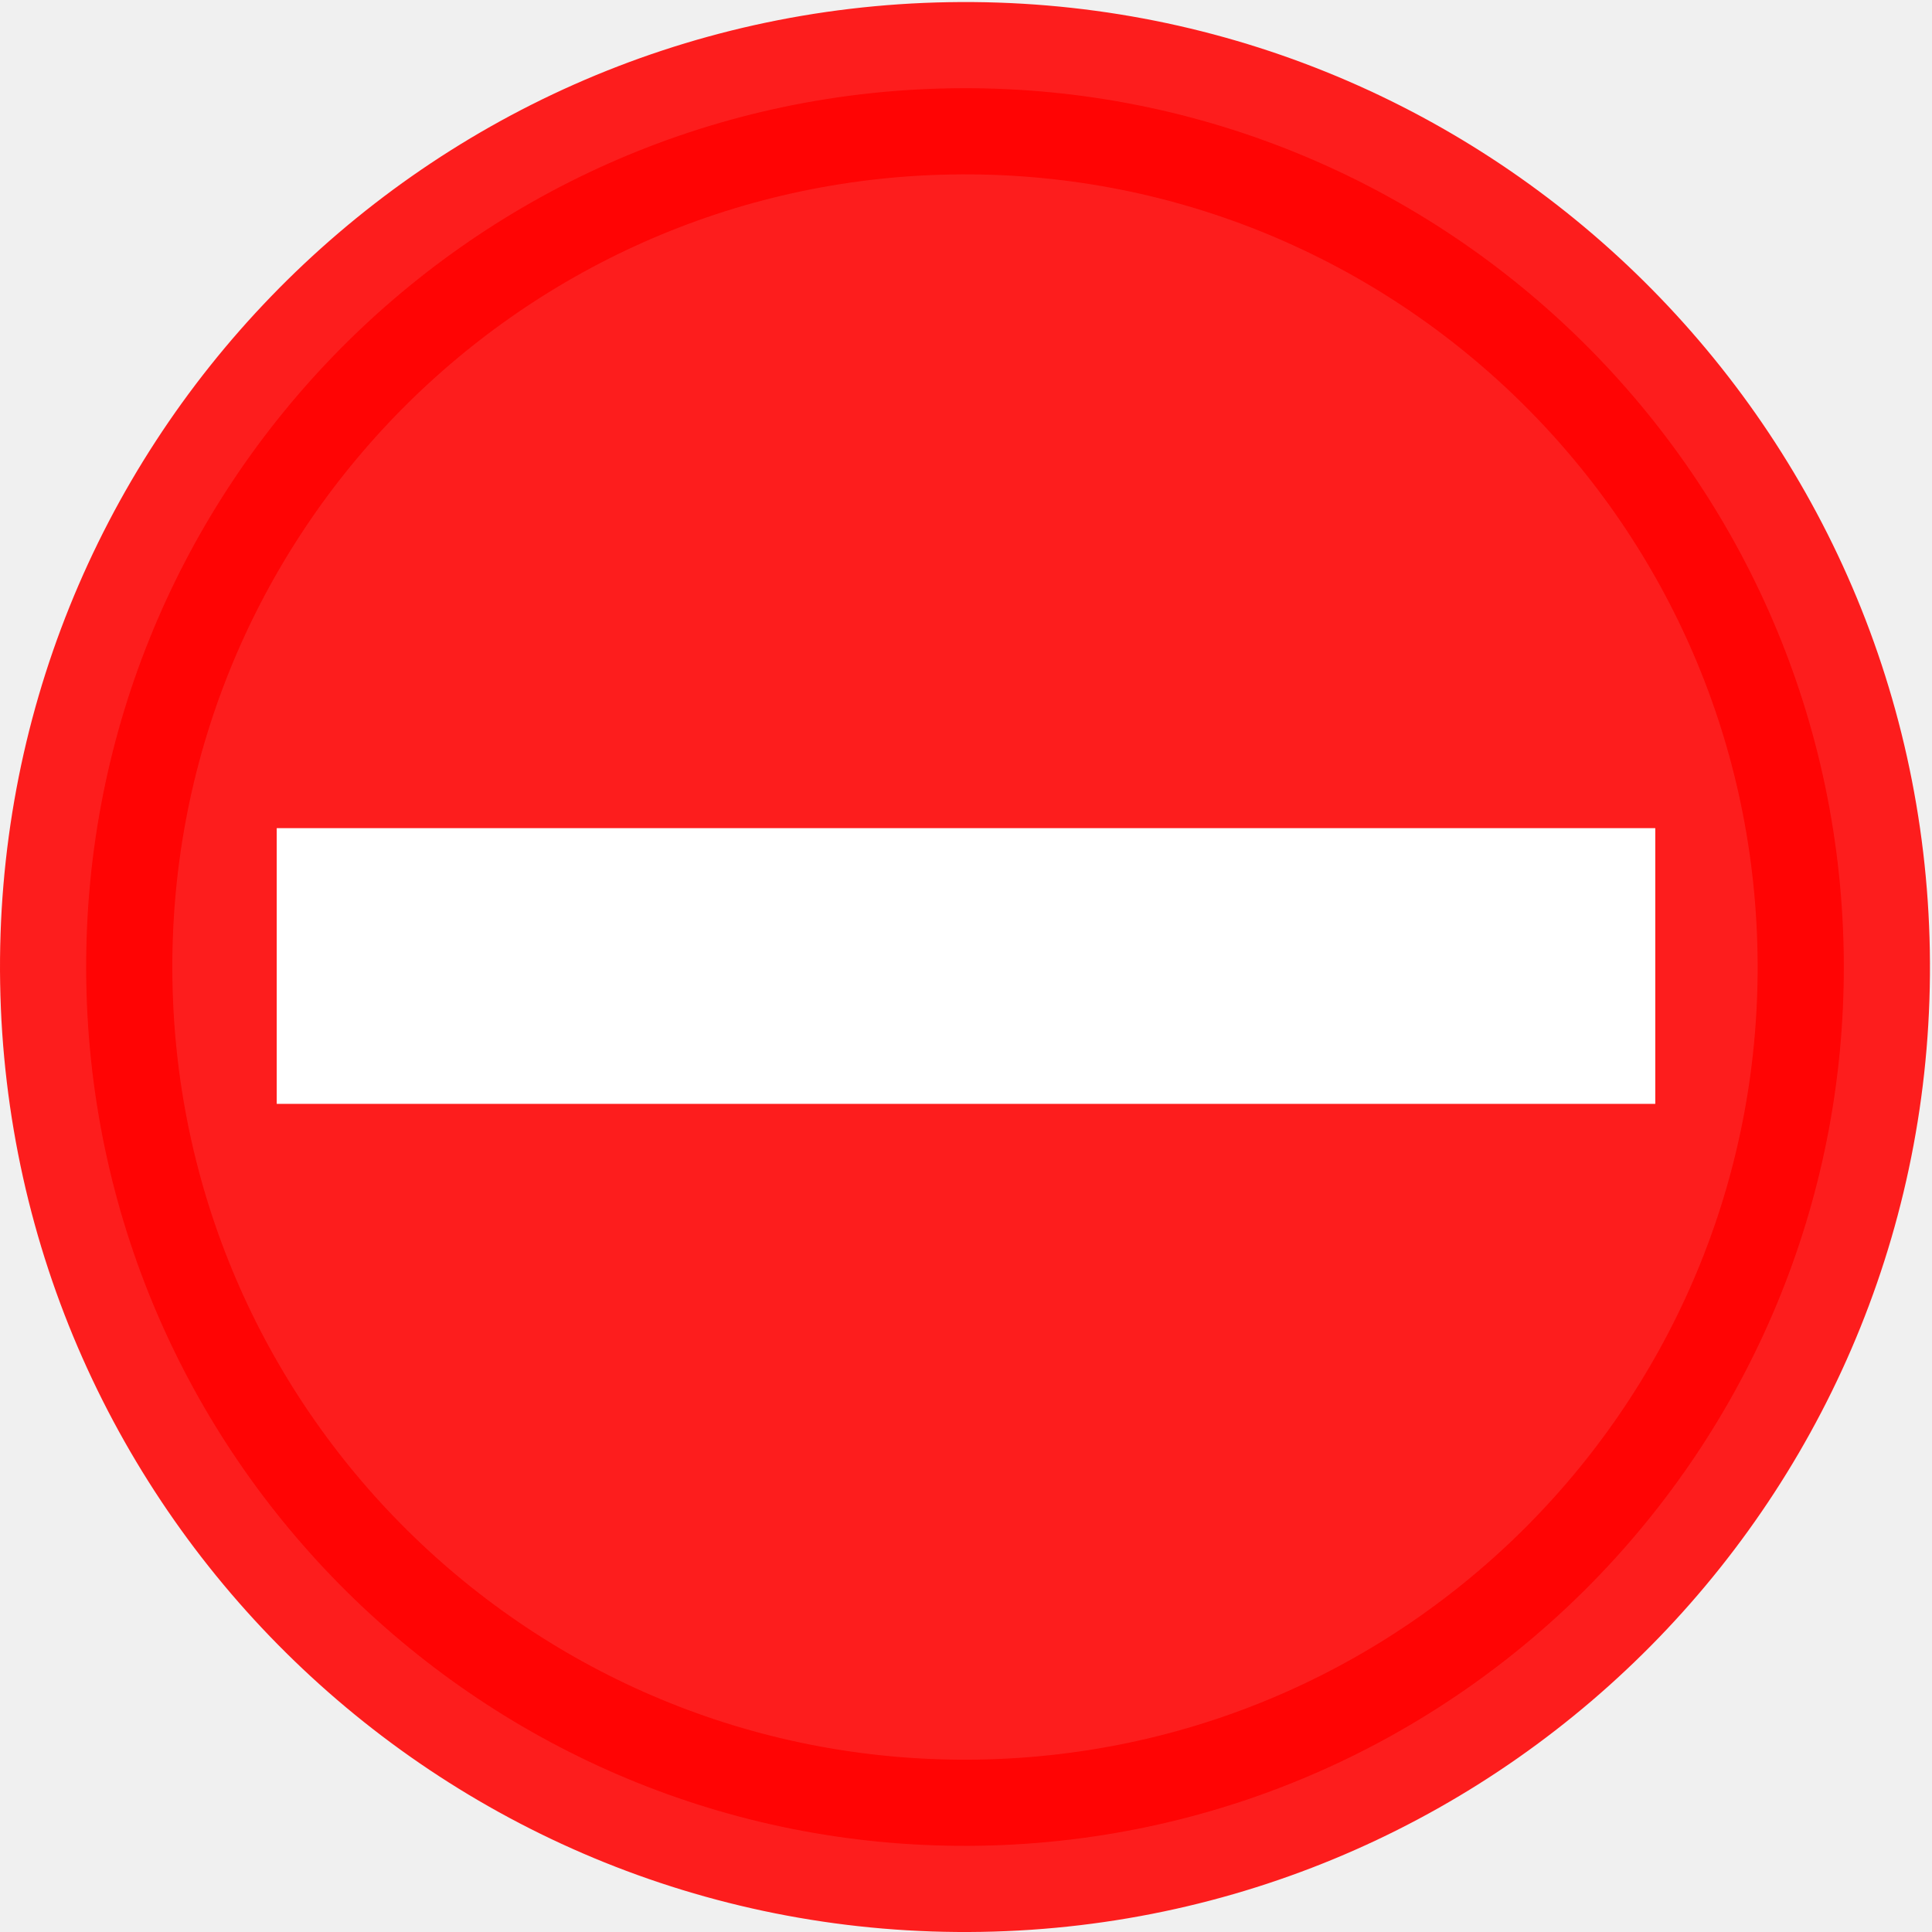
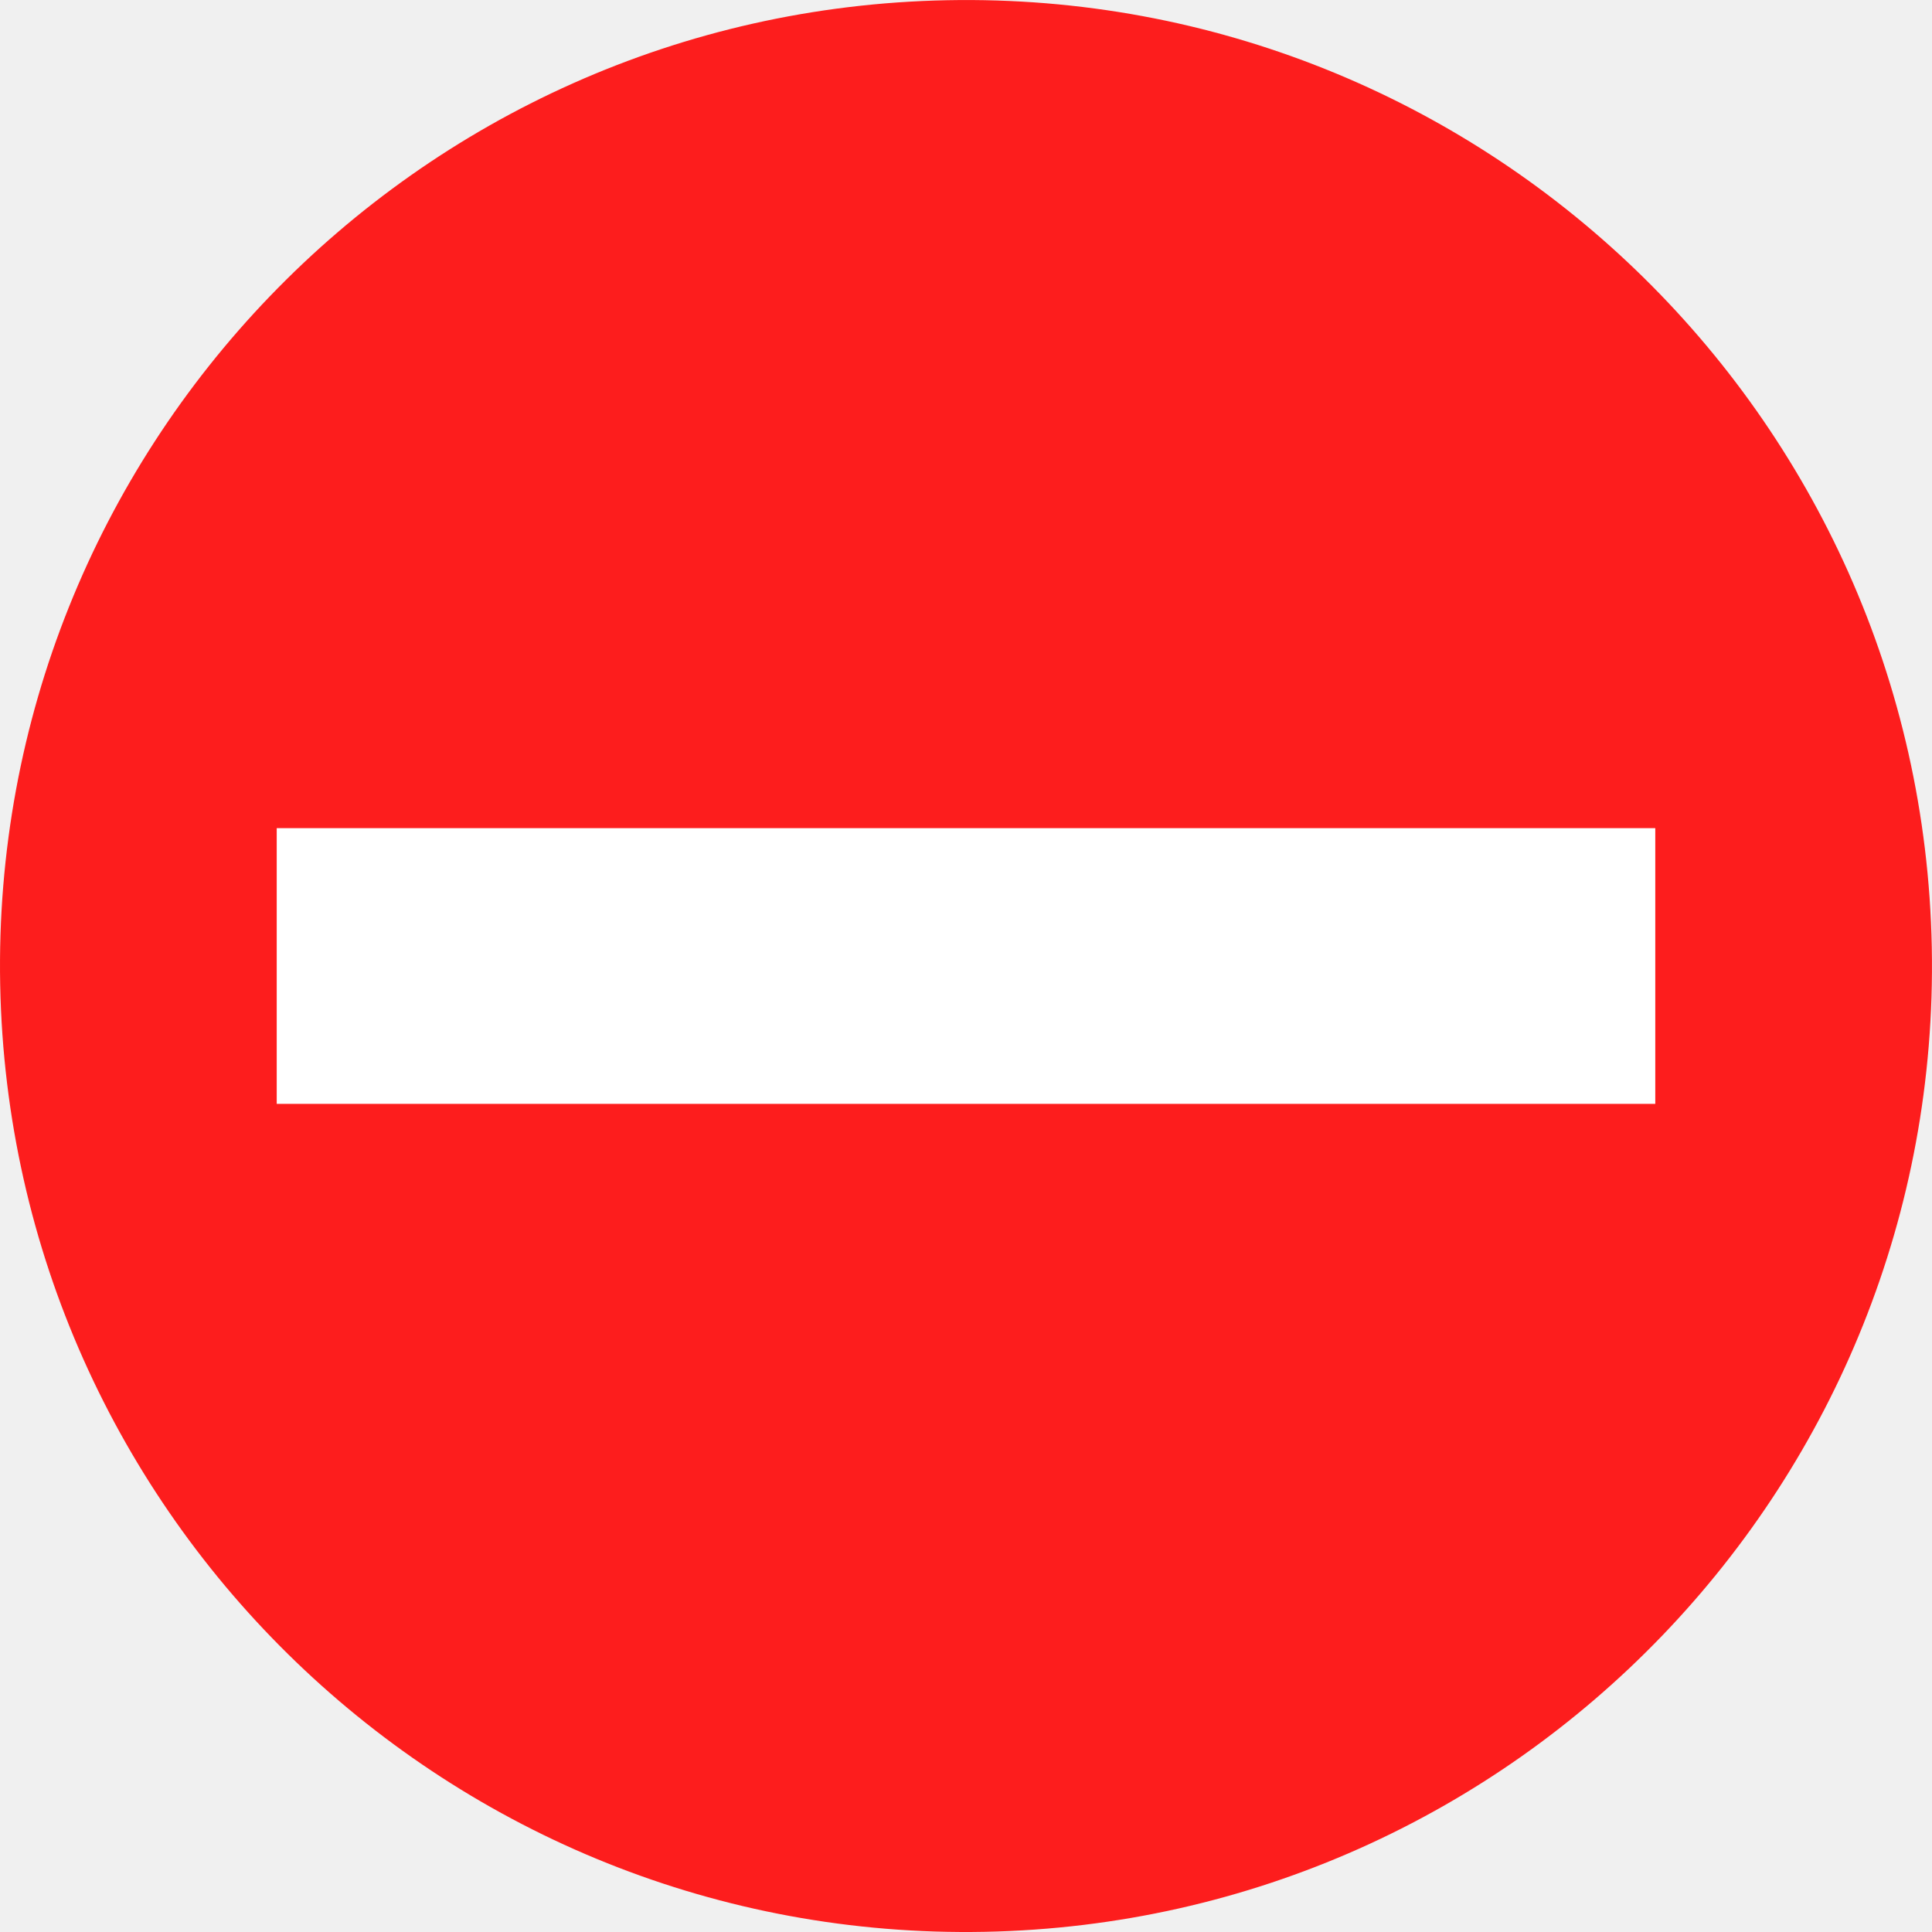
<svg xmlns="http://www.w3.org/2000/svg" width="56.059" height="56.059" viewBox="0 0 56.059 56.059" id="svg2" version="1.1">
  <defs id="defs4" />
  <g id="layer1" transform="translate(-3.970499,-996.3033)">
-     <circle style="fill:#ff0000;fill-opacity:0.878;stroke:#ff0000;stroke-width:5;stroke-linecap:butt;stroke-linejoin:round;stroke-miterlimit:4;stroke-dasharray:none;stroke-dashoffset:0;stroke-opacity:0.878" id="path3342" cy="1024.758" cx="14.554" transform="matrix(0.9998555,-0.01699778,0.01699778,0.9998555,0,0)" r="25.5" />
+     <circle style="fill:#ff0000;fill-opacity:0.878;fill-rule:nonzero;stroke:none;stroke-width:5;stroke-linecap:butt;stroke-linejoin:round;stroke-miterlimit:4;stroke-dasharray:none;stroke-dashoffset:0;stroke-opacity:0.878" id="path3342" cy="1024.761" cx="12.149" transform="matrix(0.9998123,-0.01937325,0.01937325,0.9998123,0,0)" r="28.029" />
    <path style="fill:#ff0000;fill-rule:evenodd;stroke:#ffffff;stroke-width:8;stroke-linecap:butt;stroke-linejoin:miter;stroke-miterlimit:4;stroke-dasharray:none;stroke-opacity:1" d="m 52,1024.333 -40,0" id="path4227-2" />
  </g>
</svg>
